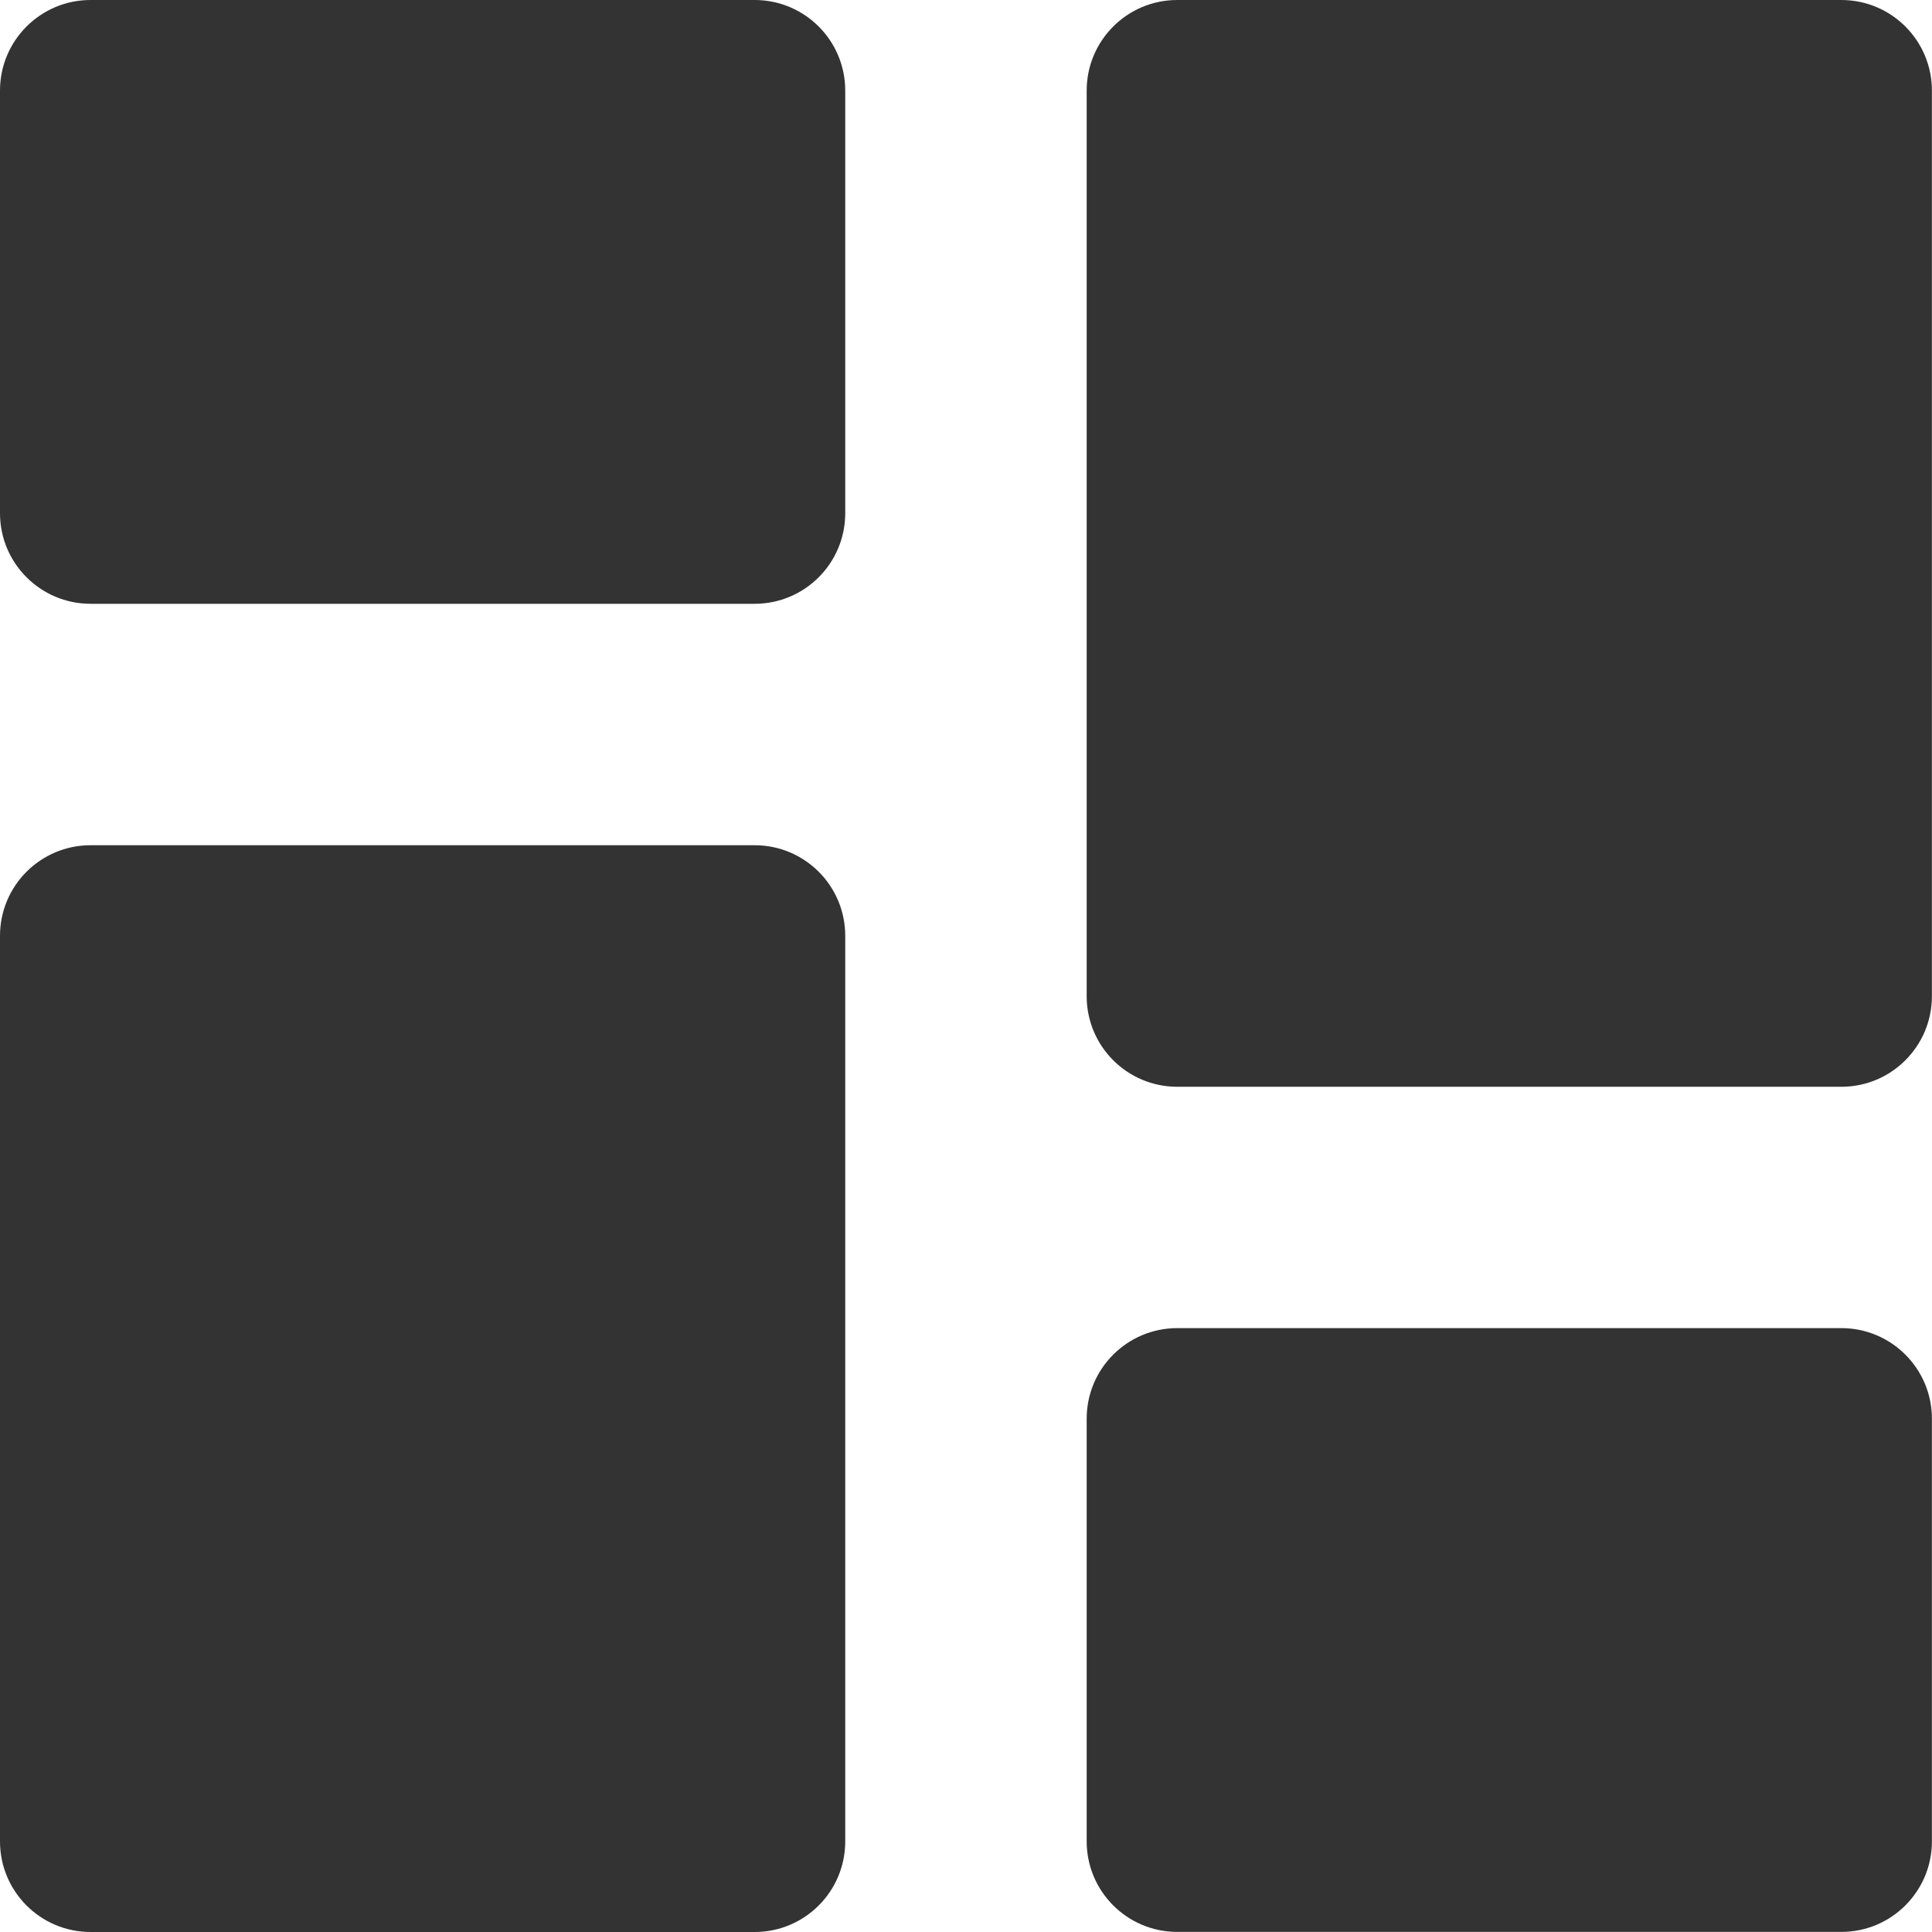
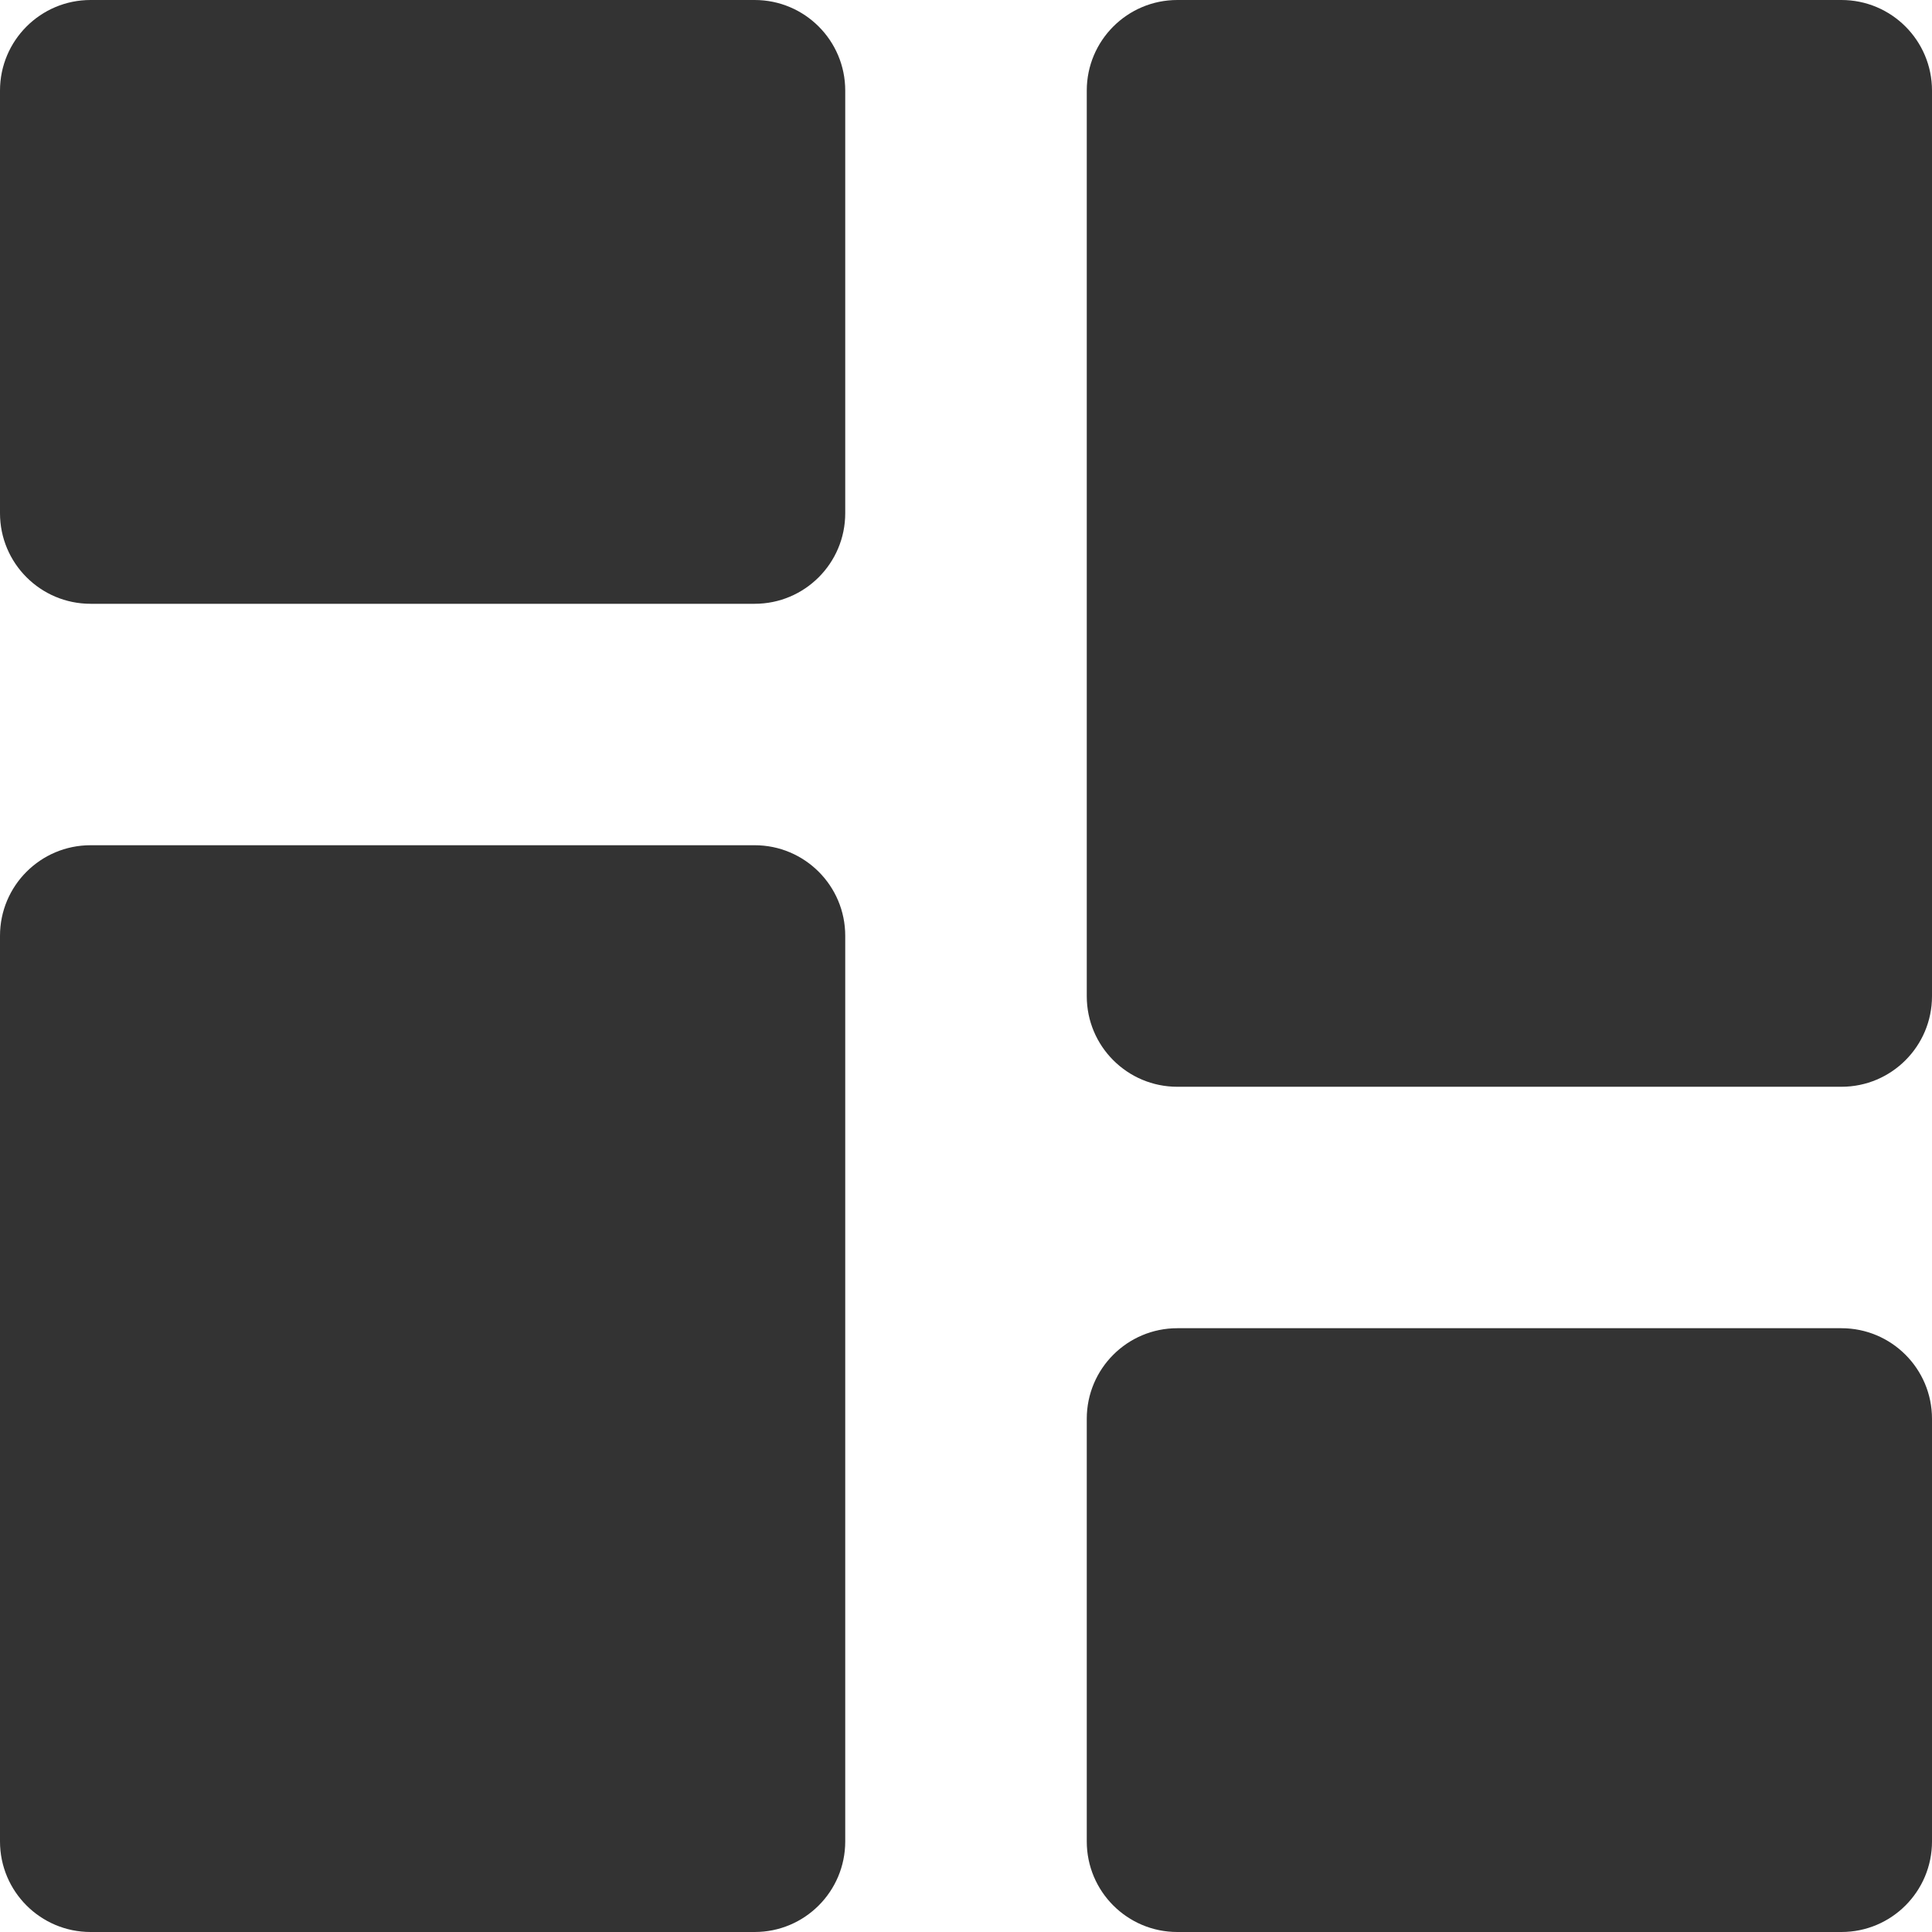
- <svg xmlns="http://www.w3.org/2000/svg" width="21.333" height="21.333">
+ <svg xmlns="http://www.w3.org/2000/svg" width="21.333" height="21.333" viewBox="0 0 21.333 21.333">
  <defs>
-     <style>.a{fill:#333}</style>
+     <style>.a{fill:#333;}</style>
  </defs>
  <rect class="a" width="9.333" height="6.667" rx="1" />
-   <rect class="a" width="9.333" height="6.667" rx="1" transform="rotate(180 10.666 10.666)" />
+   <rect class="a" width="9.333" height="6.667" rx="1" transform="translate(21.333 21.333) rotate(180)" />
  <rect class="a" width="9.333" height="12" rx="1" transform="translate(0 9.333)" />
-   <rect class="a" width="9.333" height="12" rx="1" transform="rotate(180 10.666 6)" />
+   <rect class="a" width="9.333" height="12" rx="1" transform="translate(21.333 12) rotate(180)" />
</svg>
